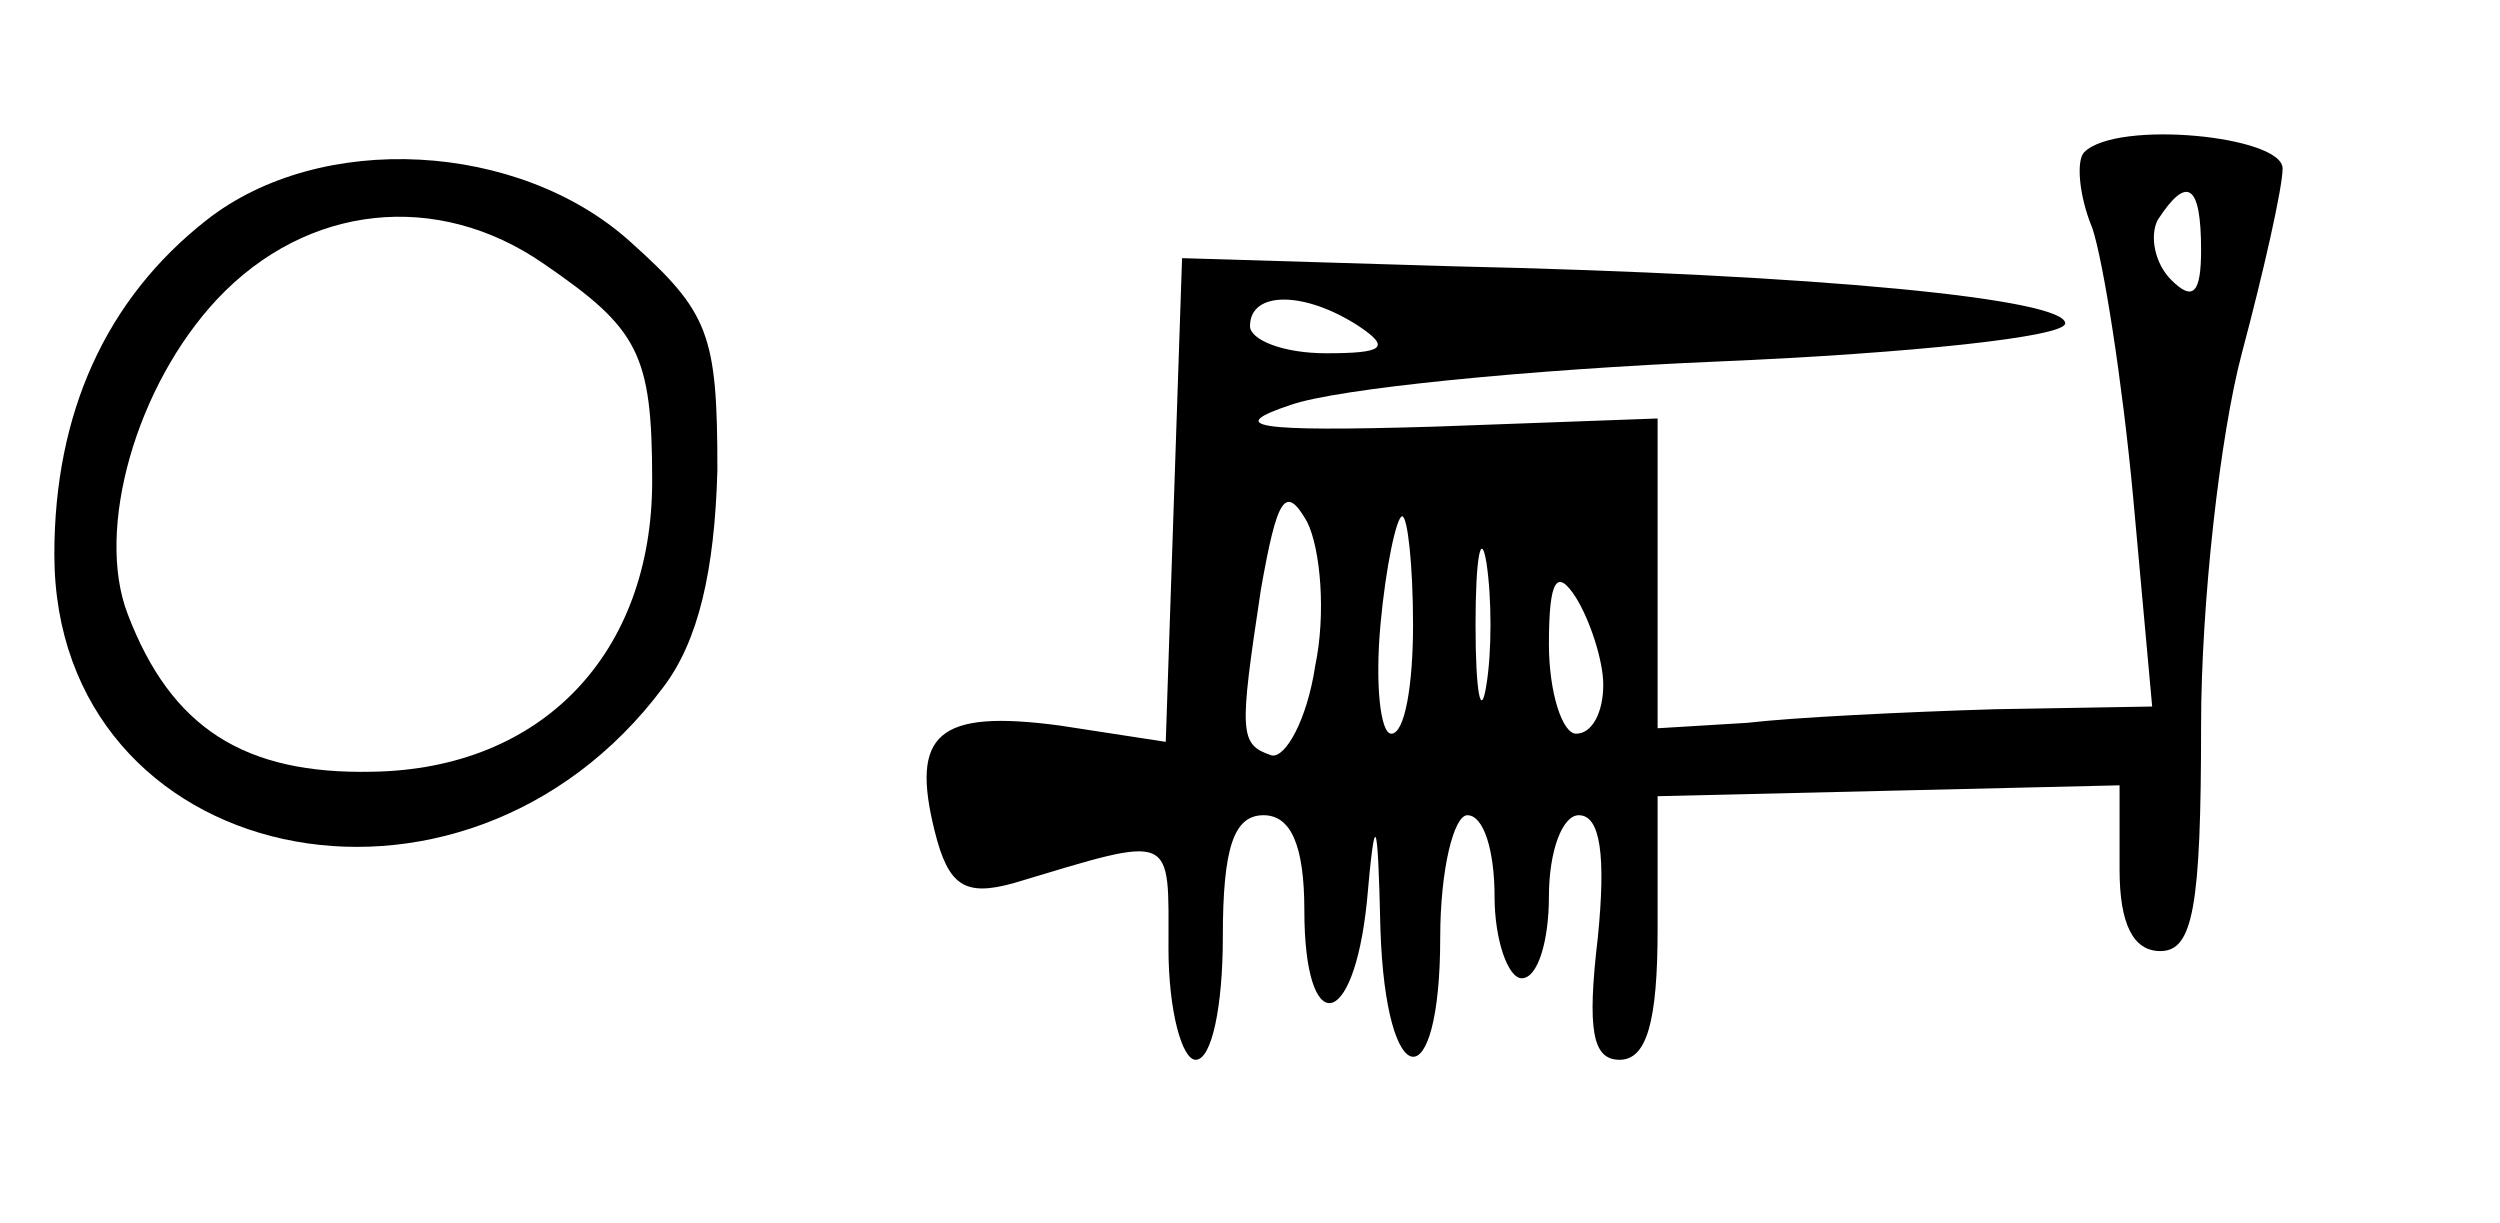
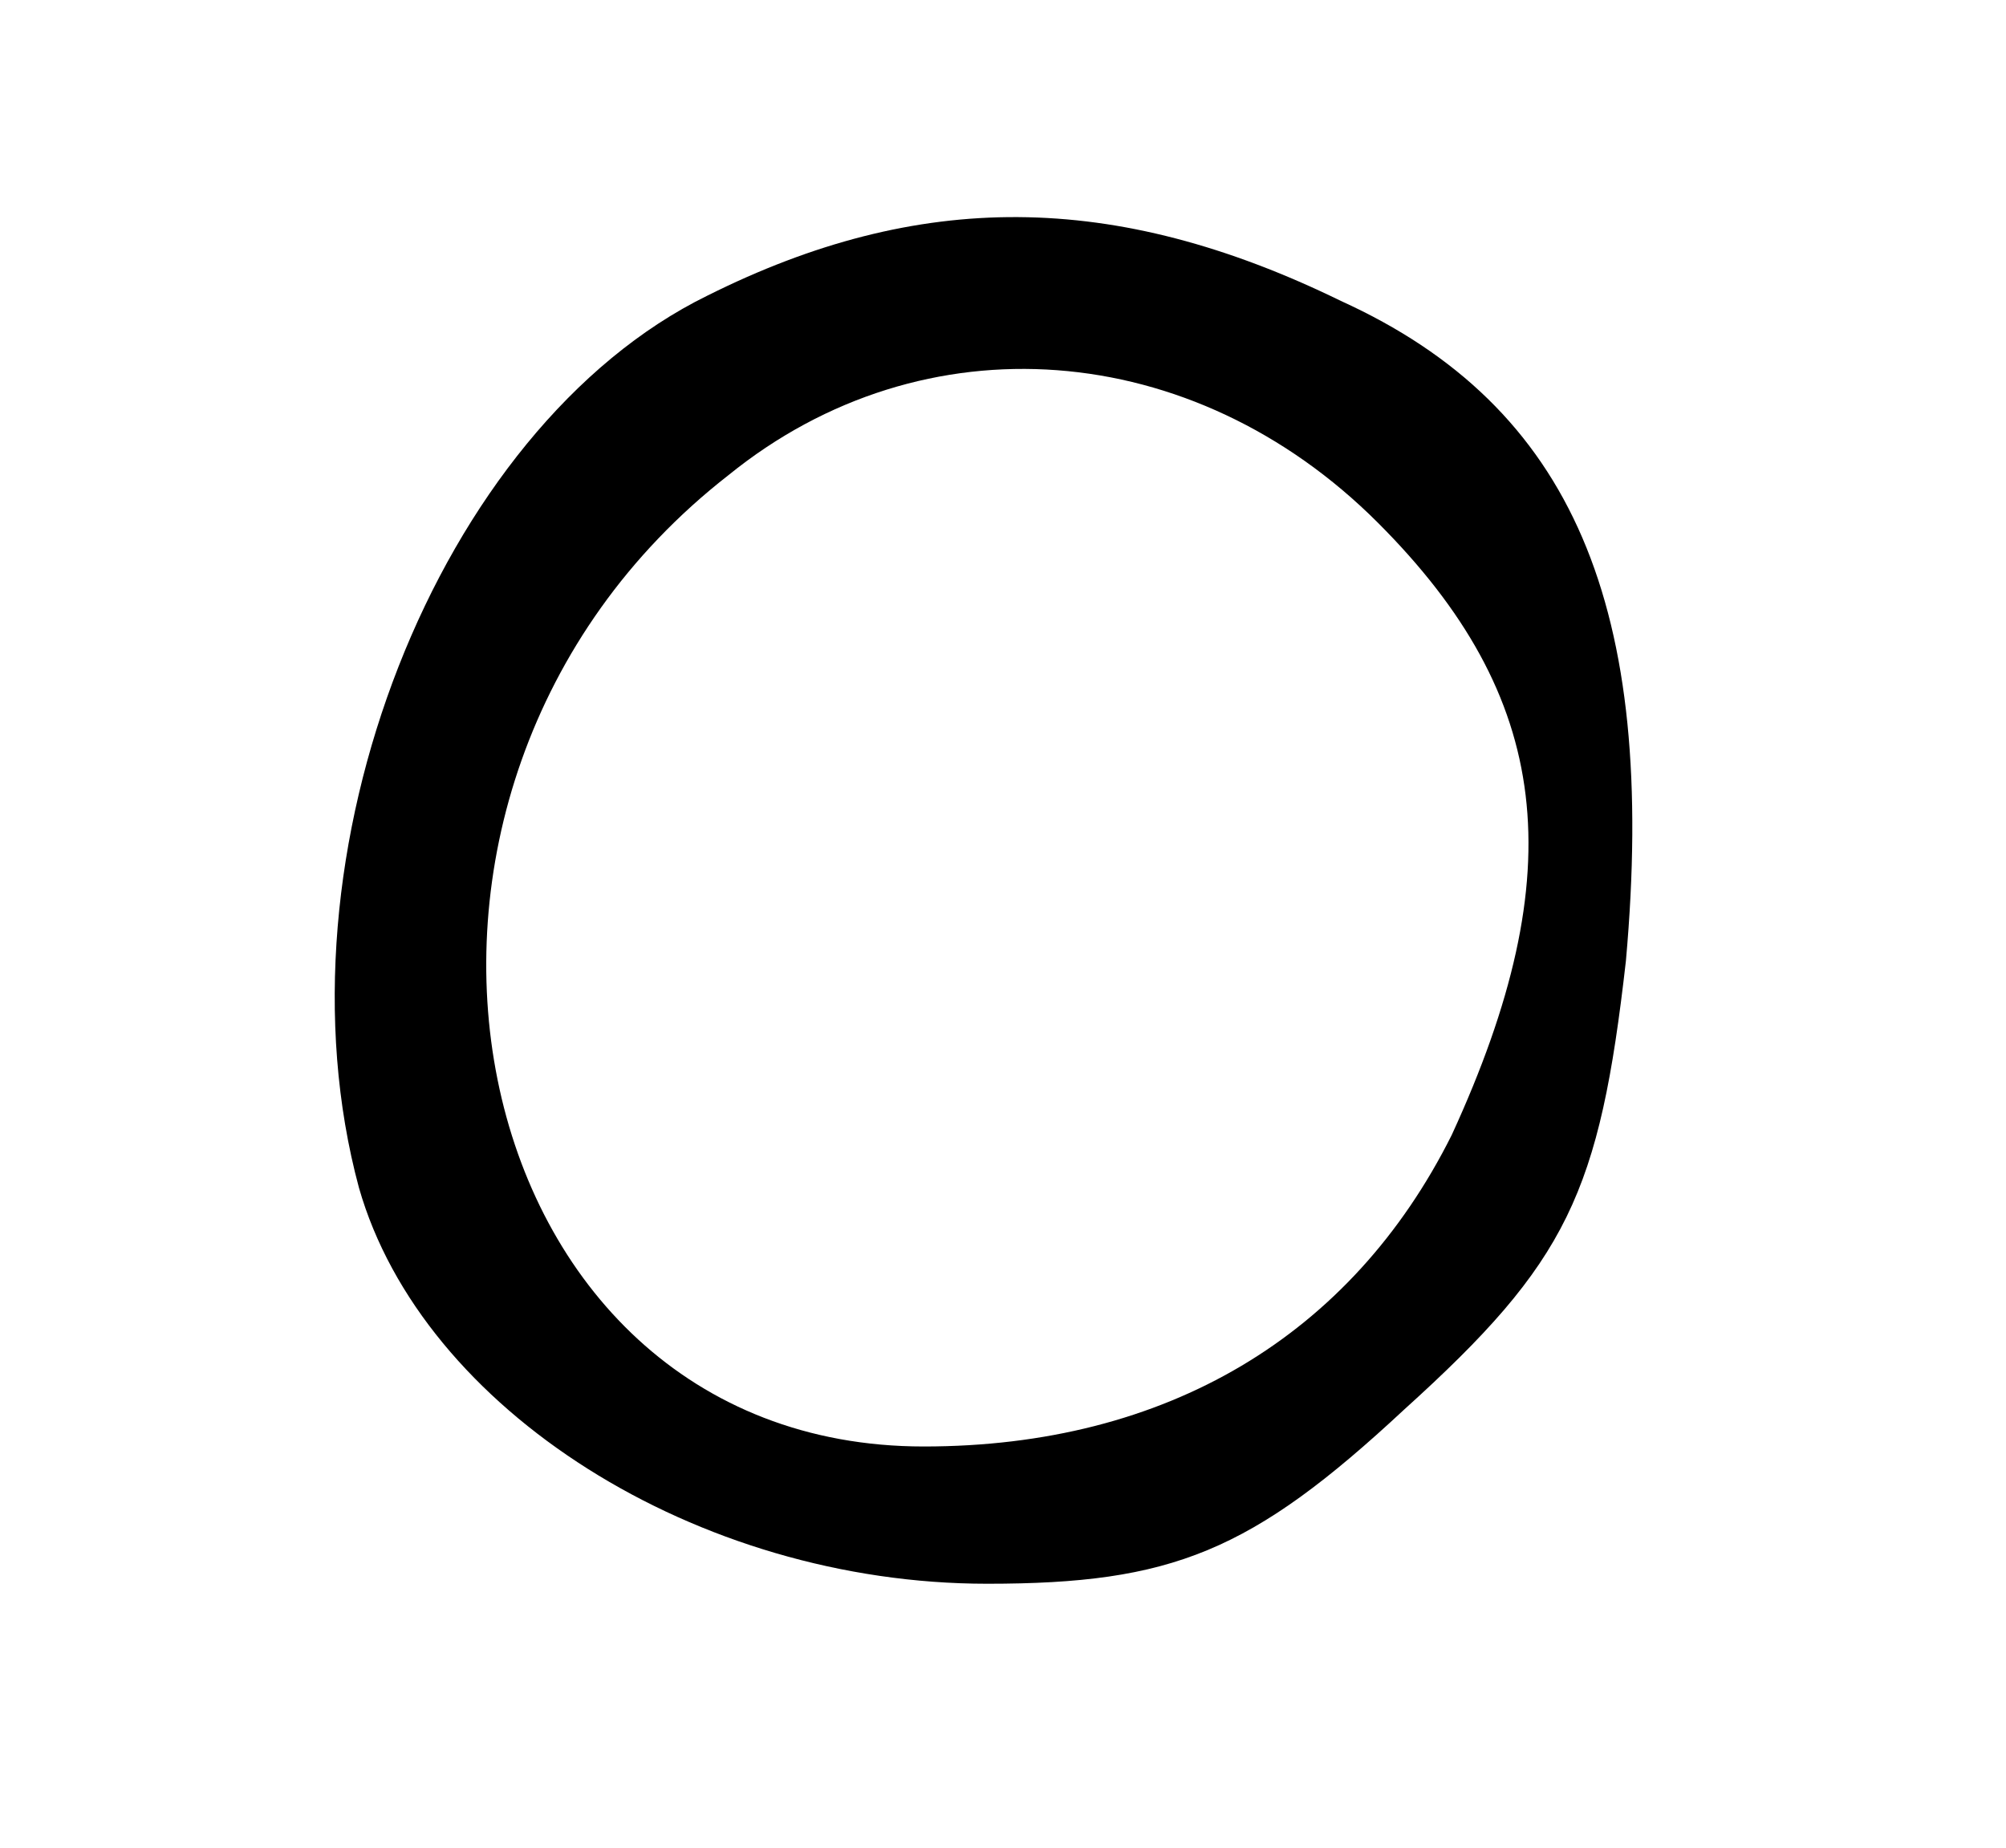
- <svg xmlns="http://www.w3.org/2000/svg" version="1.0" width="92pt" height="45pt" viewBox="0 0 92 45" preserveAspectRatio="xMidYMid meet">
-   <g transform="translate(0,45) scale(0.1,-0.1)" fill="#000000" stroke="none">
-     <path d="M767 394 c-3 -3 -2 -16 3 -28 4 -12 11 -56 15 -99 l7 -77 -58 -1 c-33 -1 -74 -3 -91 -5 l-33 -2 0 57 0 57 -82 -3 c-67 -2 -77 0 -53 8 17 6 87 13 158 16 70 3 127 9 127 14 0 9 -90 18 -225 21 l-100 3 -3 -89 -3 -89 -39 6 c-45 6 -55 -3 -46 -39 5 -20 11 -24 29 -19 60 18 57 19 57 -24 0 -23 5 -41 10 -41 6 0 10 20 10 45 0 33 4 45 15 45 10 0 15 -11 15 -35 0 -47 18 -45 23 3 3 34 4 33 5 -10 2 -61 22 -63 22 -3 0 25 5 45 10 45 6 0 10 -13 10 -30 0 -16 5 -30 10 -30 6 0 10 14 10 30 0 17 5 30 11 30 8 0 10 -15 7 -45 -4 -34 -2 -45 8 -45 10 0 14 14 14 48 l0 49 85 2 85 2 0 -31 c0 -20 5 -30 15 -30 12 0 15 16 15 83 0 45 7 107 15 137 8 30 15 61 15 68 0 12 -61 18 -73 6z m43 -36 c0 -16 -3 -19 -11 -11 -6 6 -8 16 -5 22 11 17 16 13 16 -11z m-310 -28 c12 -8 9 -10 -12 -10 -16 0 -28 5 -28 10 0 13 20 13 40 0z m-16 -125 c-3 -20 -11 -34 -16 -33 -12 4 -12 8 -4 61 6 34 9 39 17 25 5 -10 7 -34 3 -53z m36 15 c0 -22 -3 -40 -8 -40 -4 0 -6 18 -4 40 2 22 6 40 8 40 2 0 4 -18 4 -40z m27 -22 c-2 -13 -4 -3 -4 22 0 25 2 35 4 23 2 -13 2 -33 0 -45z m43 0 c0 -10 -4 -18 -10 -18 -5 0 -10 15 -10 33 0 24 3 28 10 17 5 -8 10 -23 10 -32z" />
-     <path d="M76 369 c-37 -29 -56 -71 -56 -123 0 -115 150 -148 224 -49 13 17 19 43 20 80 0 50 -3 58 -32 84 -41 37 -114 41 -156 8z m124 -16 c35 -24 40 -33 40 -80 0 -63 -40 -106 -103 -107 -47 -1 -74 16 -90 58 -12 31 3 84 33 116 33 35 81 40 120 13z" />
+ <svg xmlns="http://www.w3.org/2000/svg" version="1.0" width="38pt" height="35pt" viewBox="0 0 38 35" preserveAspectRatio="xMidYMid meet">
+   <g transform="translate(0,35) scale(0.1,-0.1)" fill="#000000" stroke="none">
+     <path d="M134 294 c-51 -25 -83 -106 -66 -169 12 -42 64 -75 119 -75 35 0 50 6 79 33 31 28 37 41 42 85 6 67 -10 105 -54 125 -43 21 -80 21 -120 1z m127 -43 c33 -33 37 -66 14 -116 -19 -38 -54 -59 -100 -59 -89 0 -114 124 -37 184 37 30 88 26 123 -9z" />
  </g>
</svg>
